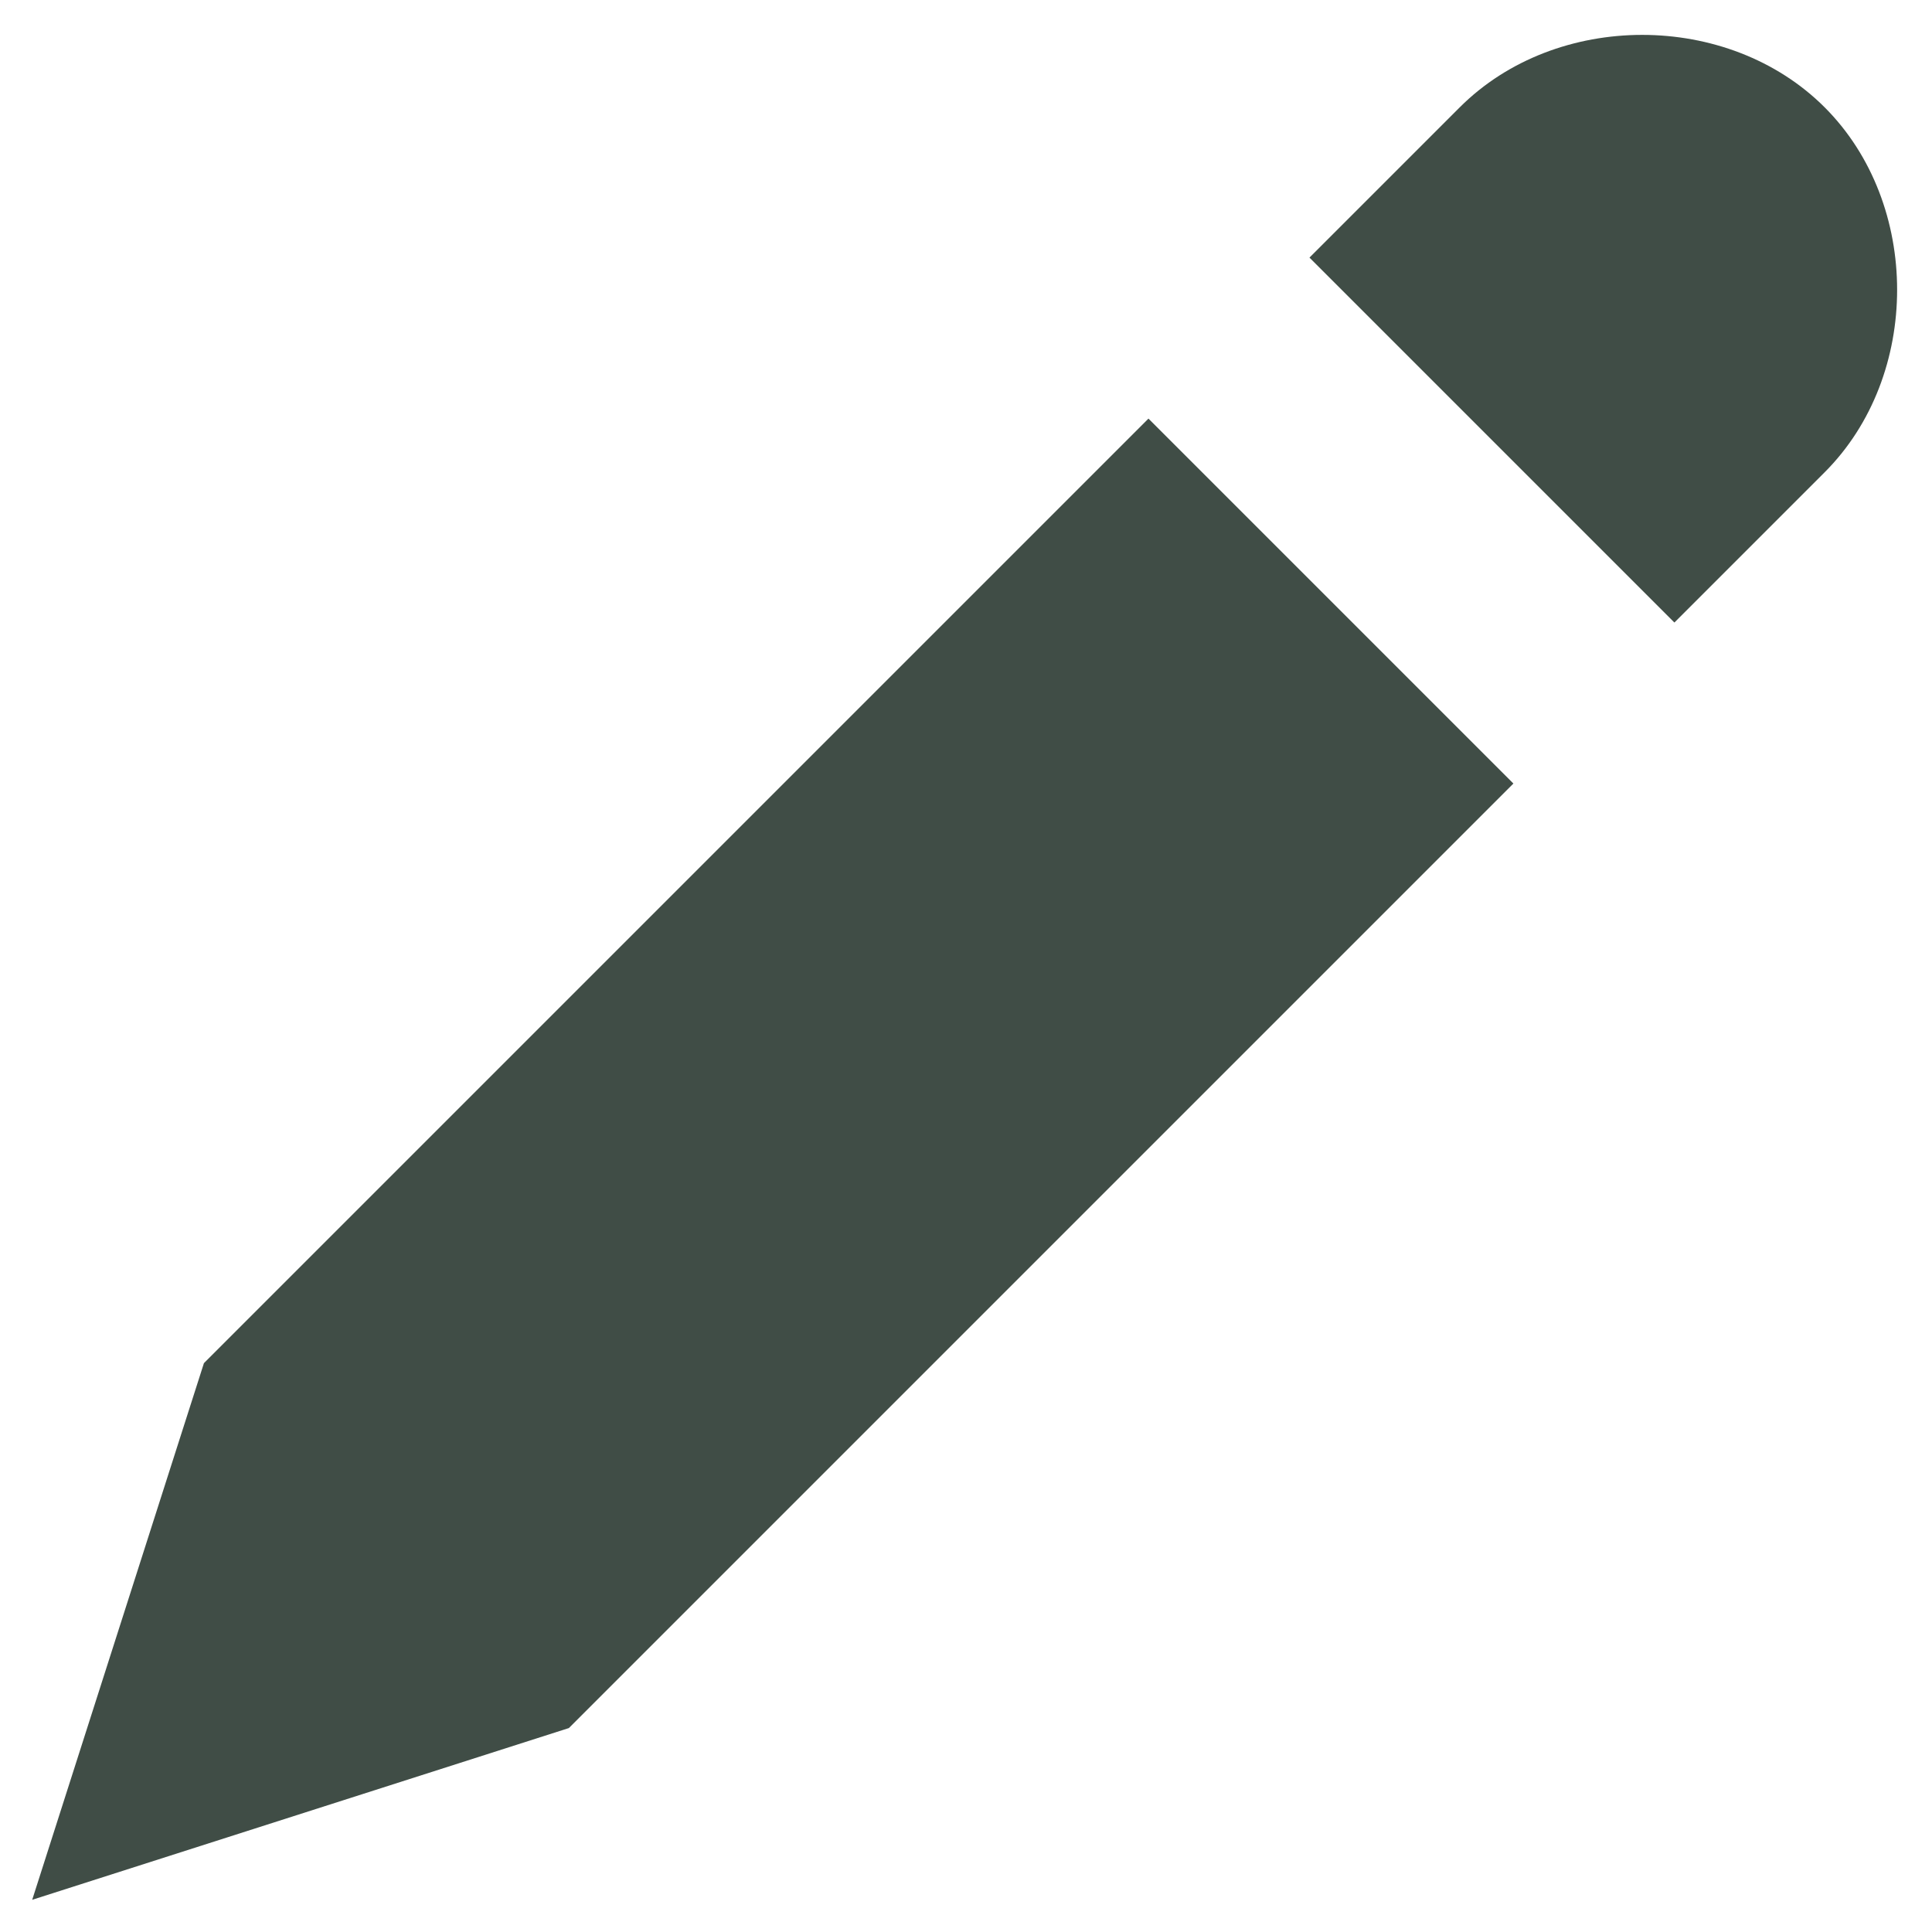
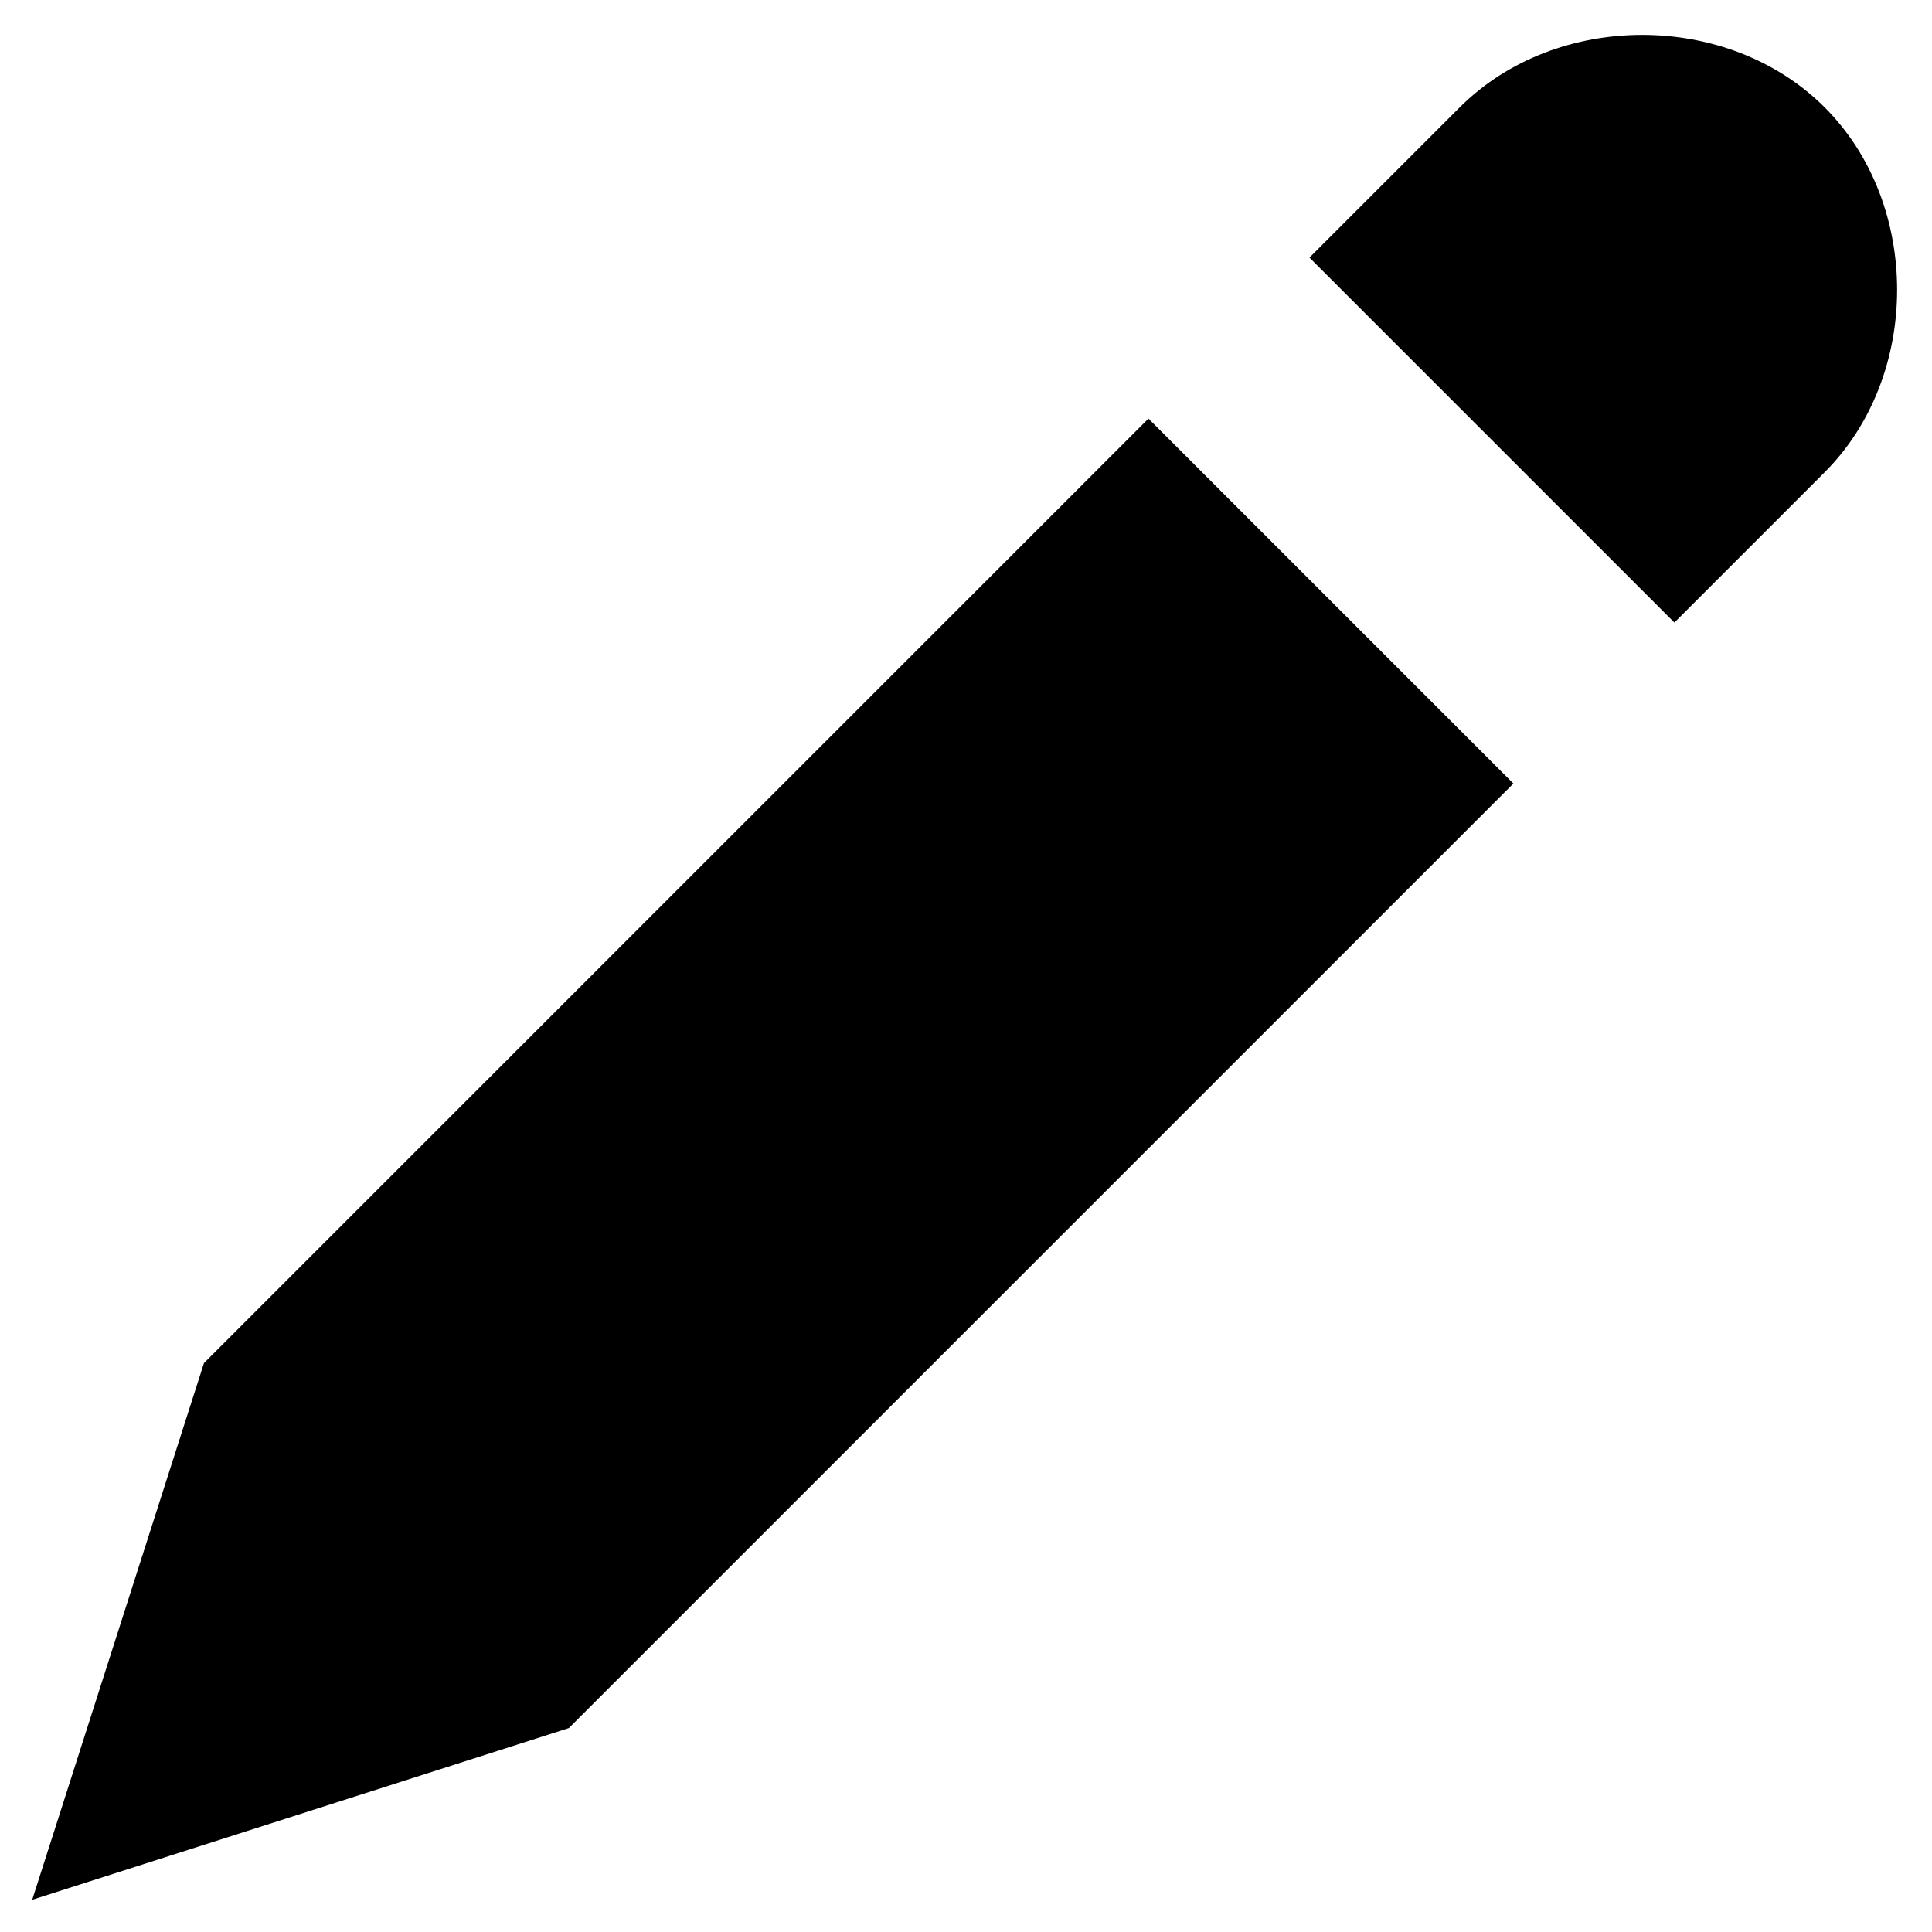
- <svg xmlns="http://www.w3.org/2000/svg" width="18" height="18" viewBox="0 0 18 18" fill="none">
-   <path d="M13.6 1C14.5 0.1 16.1 0.1 17 1C17.9 1.9 17.9 3.5 17 4.4L15.6 5.8L12.2 2.4L13.6 1ZM1.9 12.7L10.7 3.9L14.1 7.3L5.3 16.1L0.3 17.7L1.9 12.7Z" fill="#404D46" />
+ <svg xmlns="http://www.w3.org/2000/svg" width="18" height="18" viewBox="0 0 18 18">
+   <path d="M13.6 1C14.5 0.1 16.1 0.1 17 1C17.9 1.9 17.9 3.5 17 4.4L15.6 5.8L12.2 2.4L13.6 1ZM1.9 12.7L10.7 3.9L14.1 7.3L5.3 16.1L0.3 17.7L1.9 12.7Z" />
</svg>
